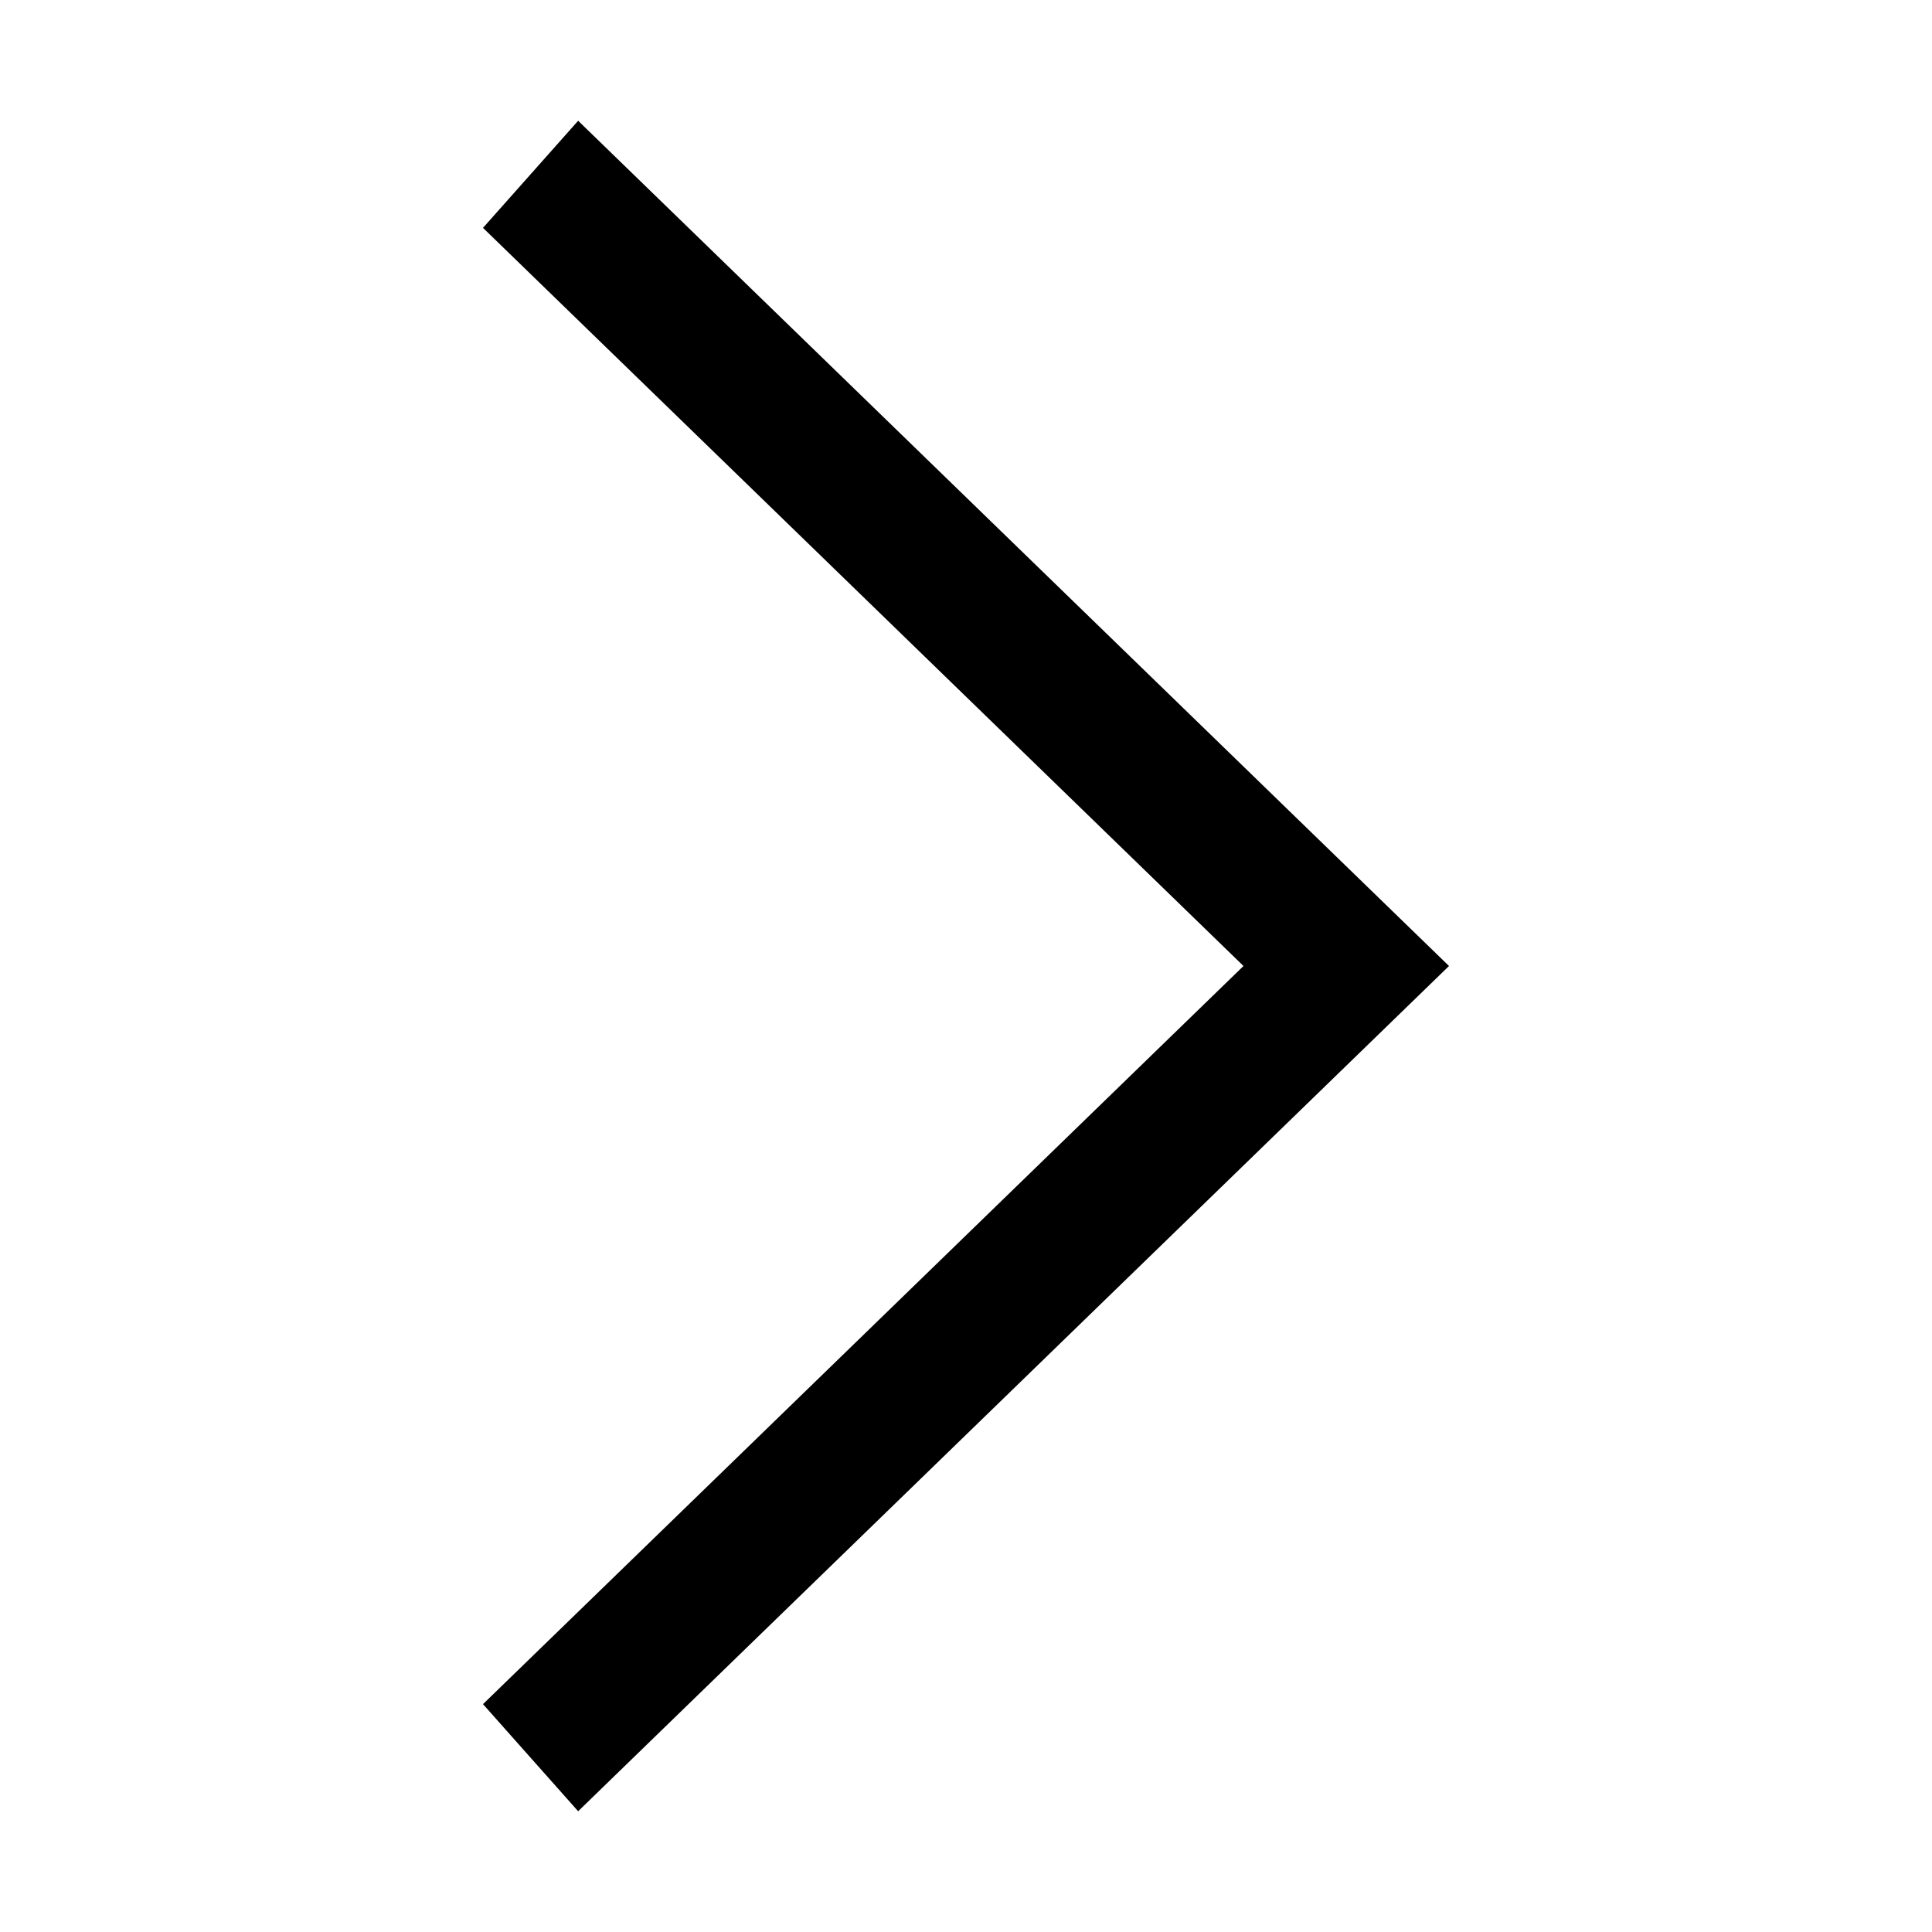
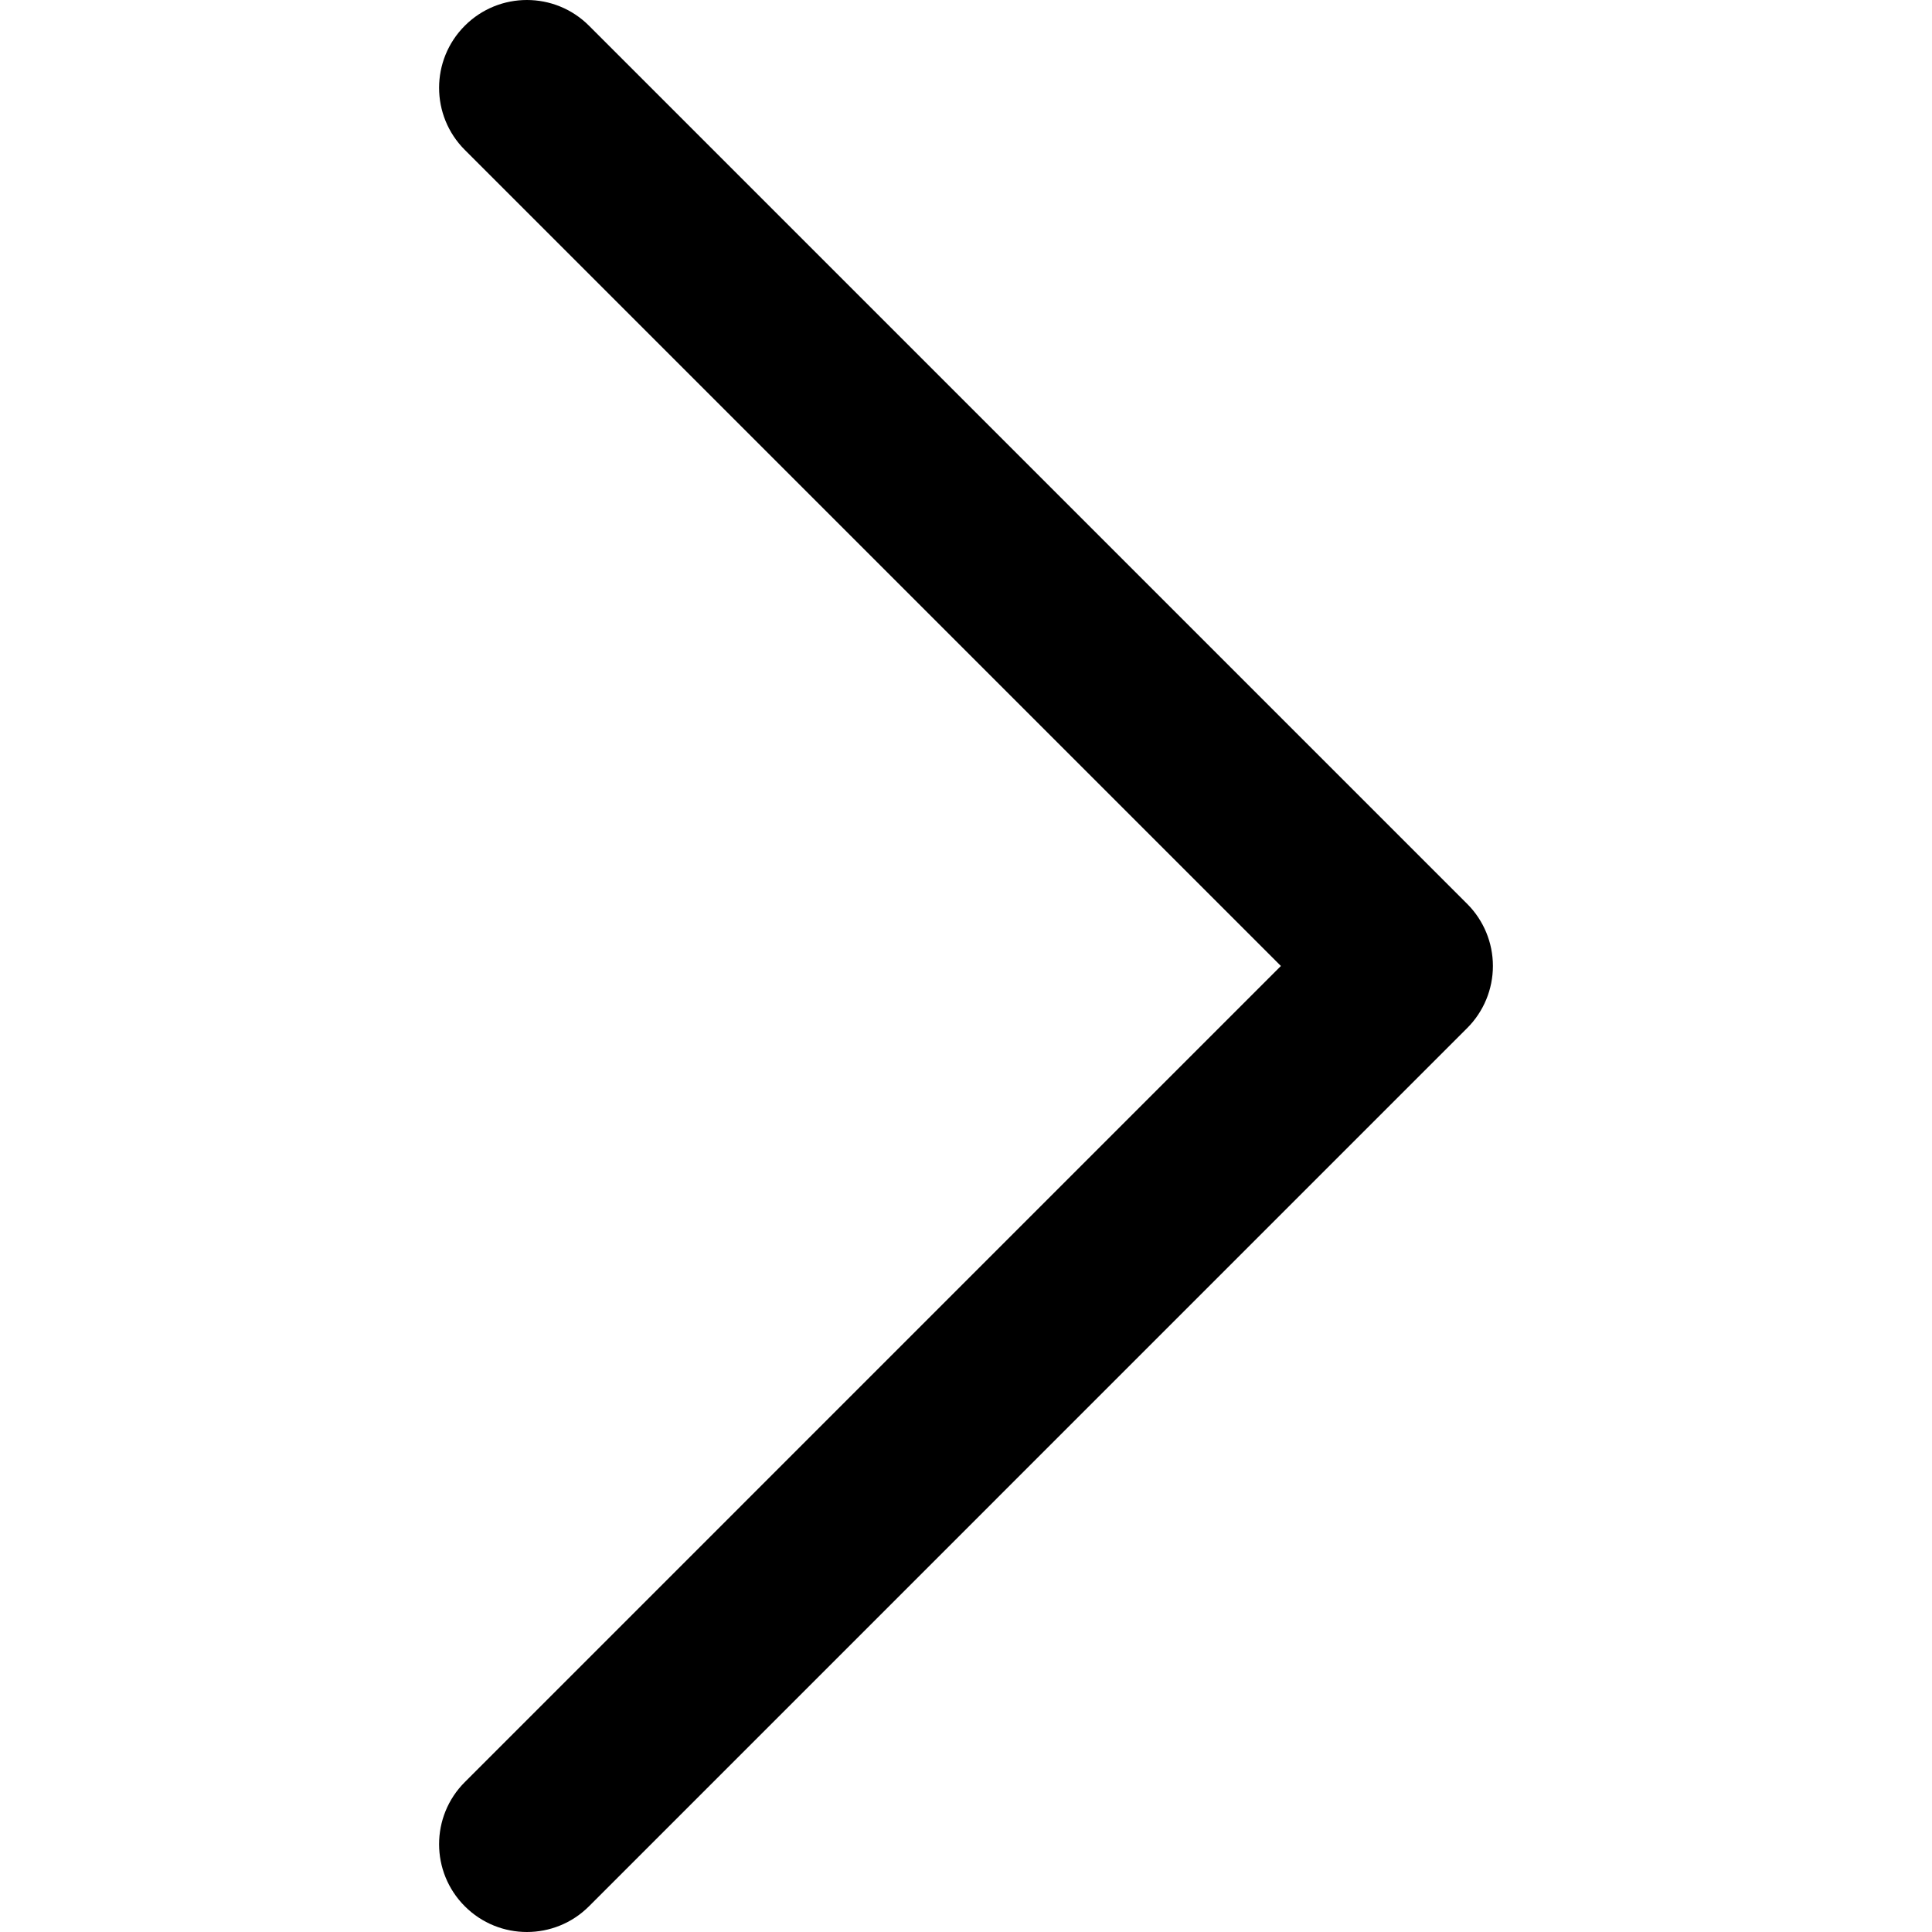
- <svg xmlns="http://www.w3.org/2000/svg" width="24" height="24" viewBox="0 0 1024 1024" class="icon" version="1.1">
-   <path d="M256 120.768L306.432 64 768 512l-461.568 448L256 903.232 659.072 512z" fill="#000000" />
+ <svg xmlns="http://www.w3.org/2000/svg" fill="#000000" height="800px" width="800px" version="1.1" id="Layer_1" viewBox="0 0 330 330" xml:space="preserve">
+   <path id="XMLID_222_" d="M250.606,154.389l-150-149.996c-5.857-5.858-15.355-5.858-21.213,0.001  c-5.857,5.858-5.857,15.355,0.001,21.213l139.393,139.39L79.393,304.394c-5.857,5.858-5.857,15.355,0.001,21.213  C82.322,328.536,86.161,330,90,330s7.678-1.464,10.607-4.394l149.999-150.004c2.814-2.813,4.394-6.628,4.394-10.606  C255,161.018,253.42,157.202,250.606,154.389z" />
</svg>
